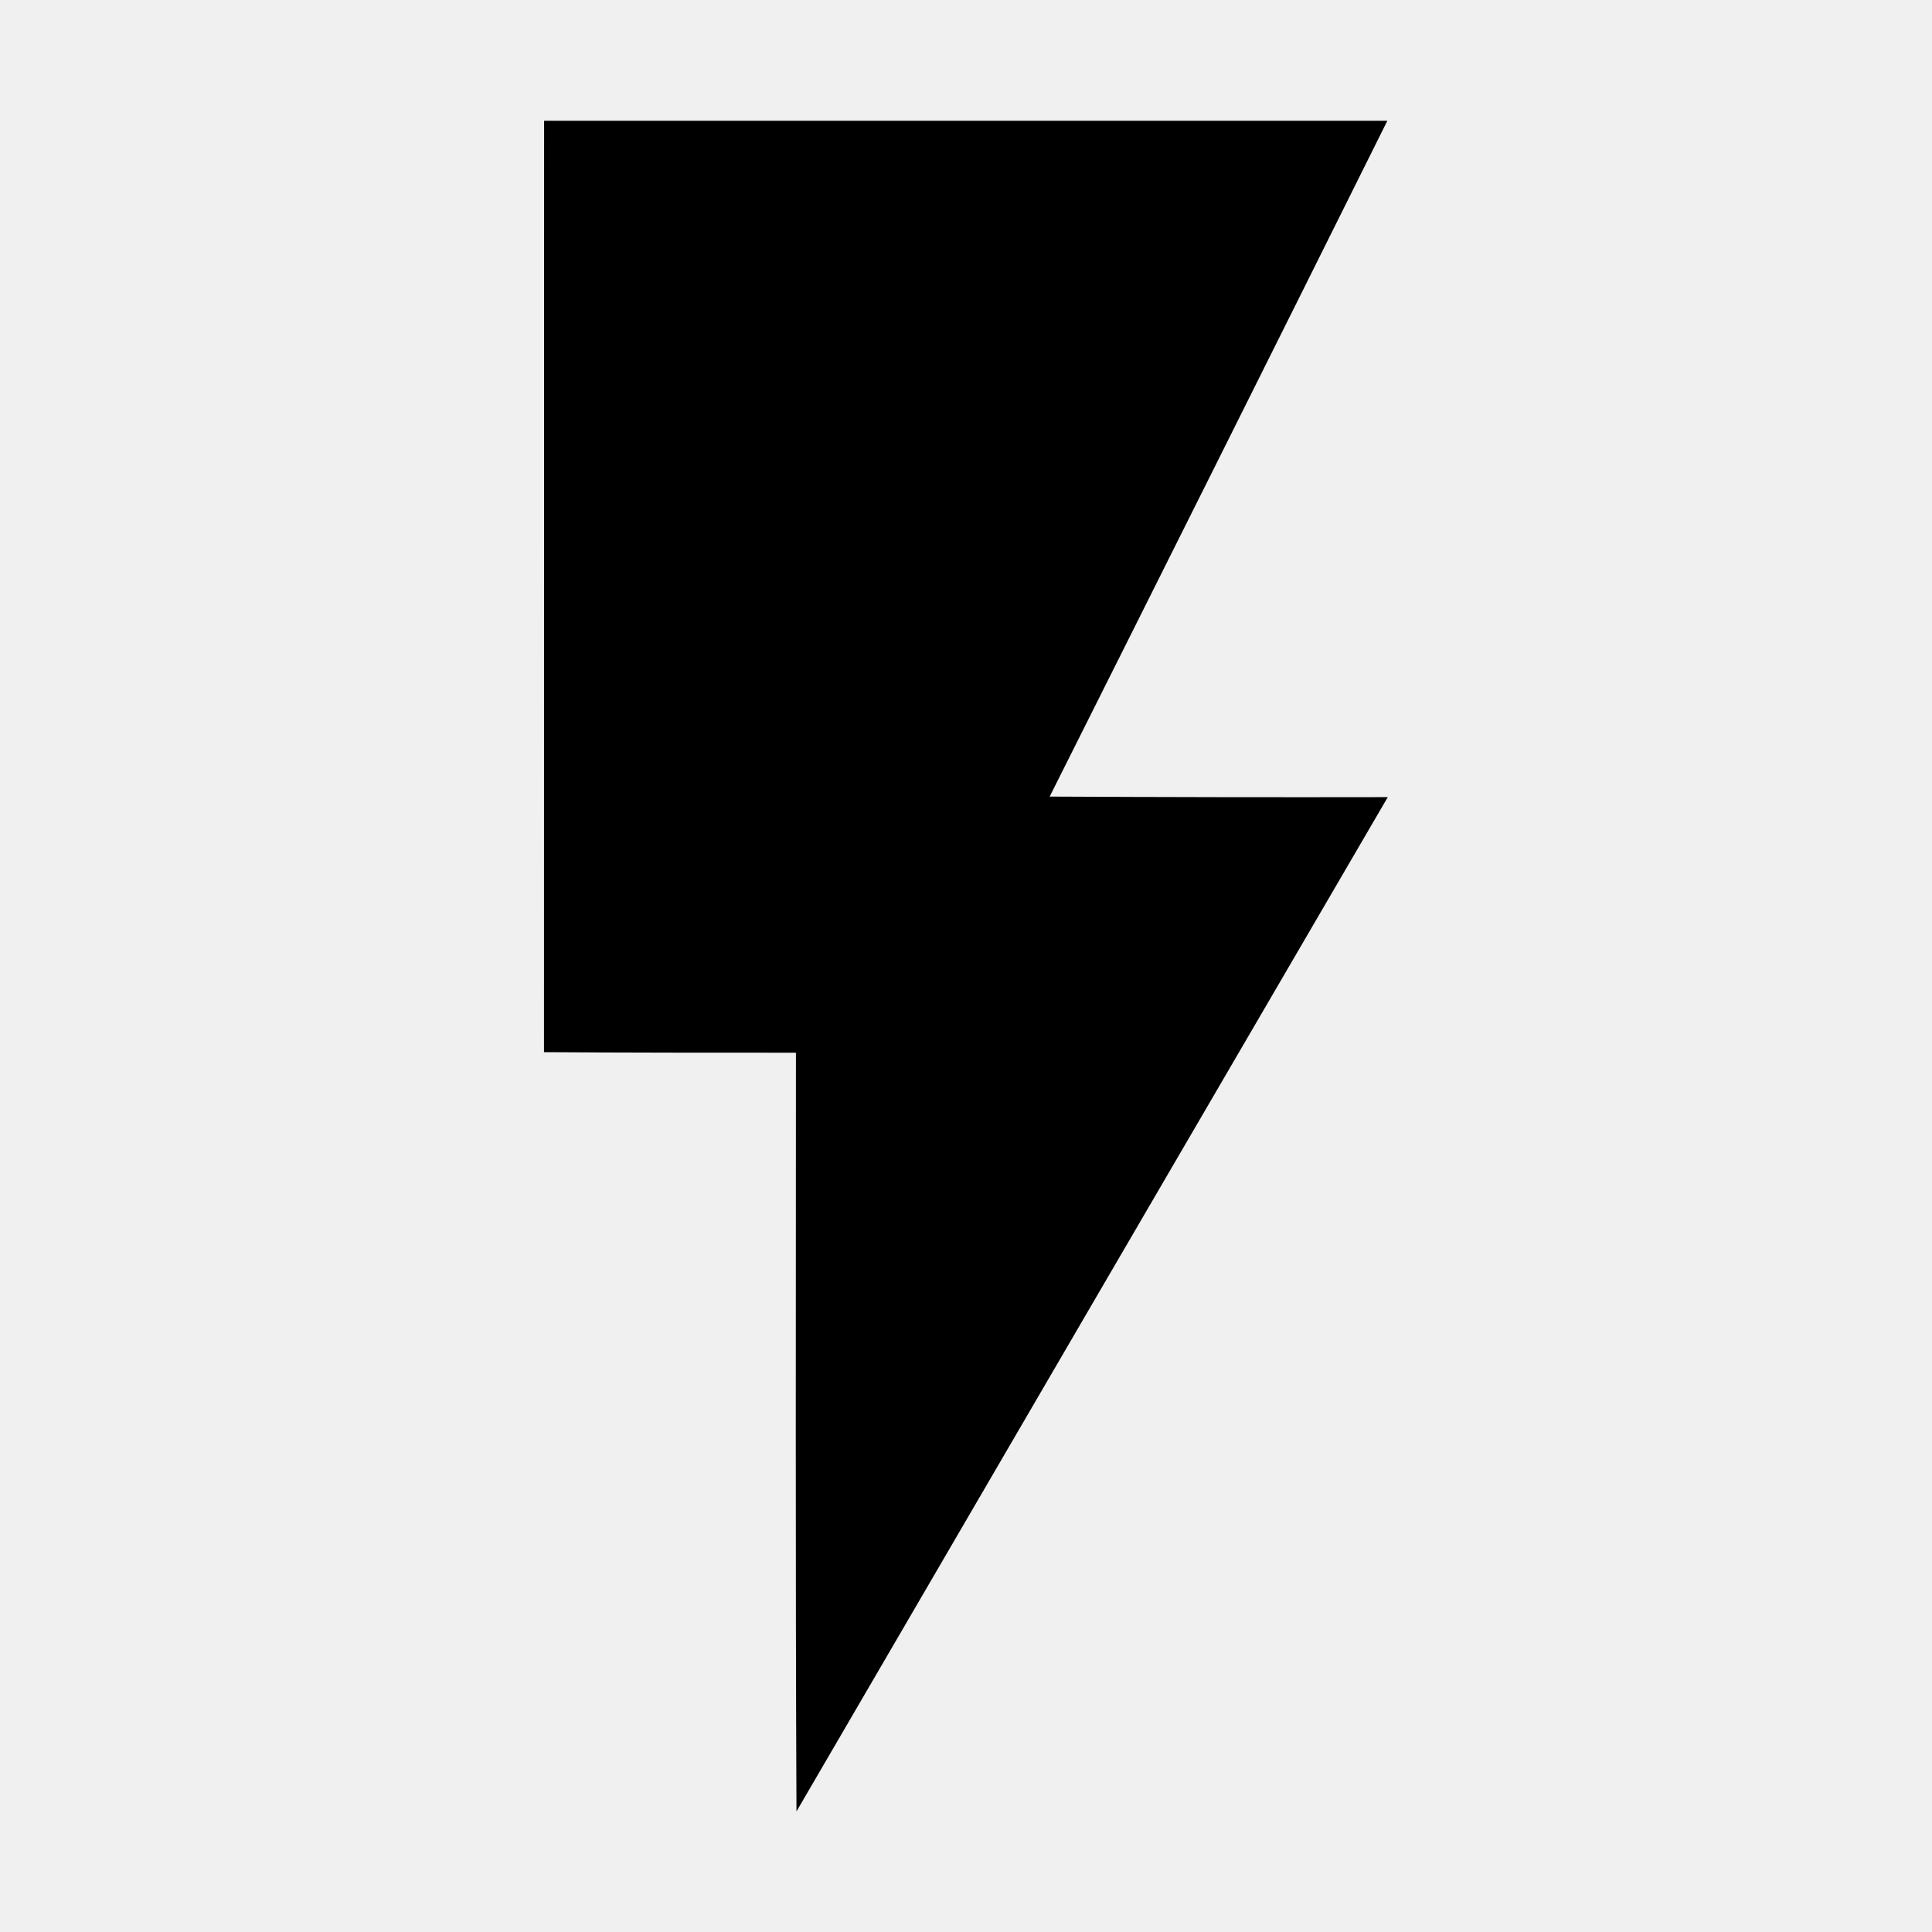
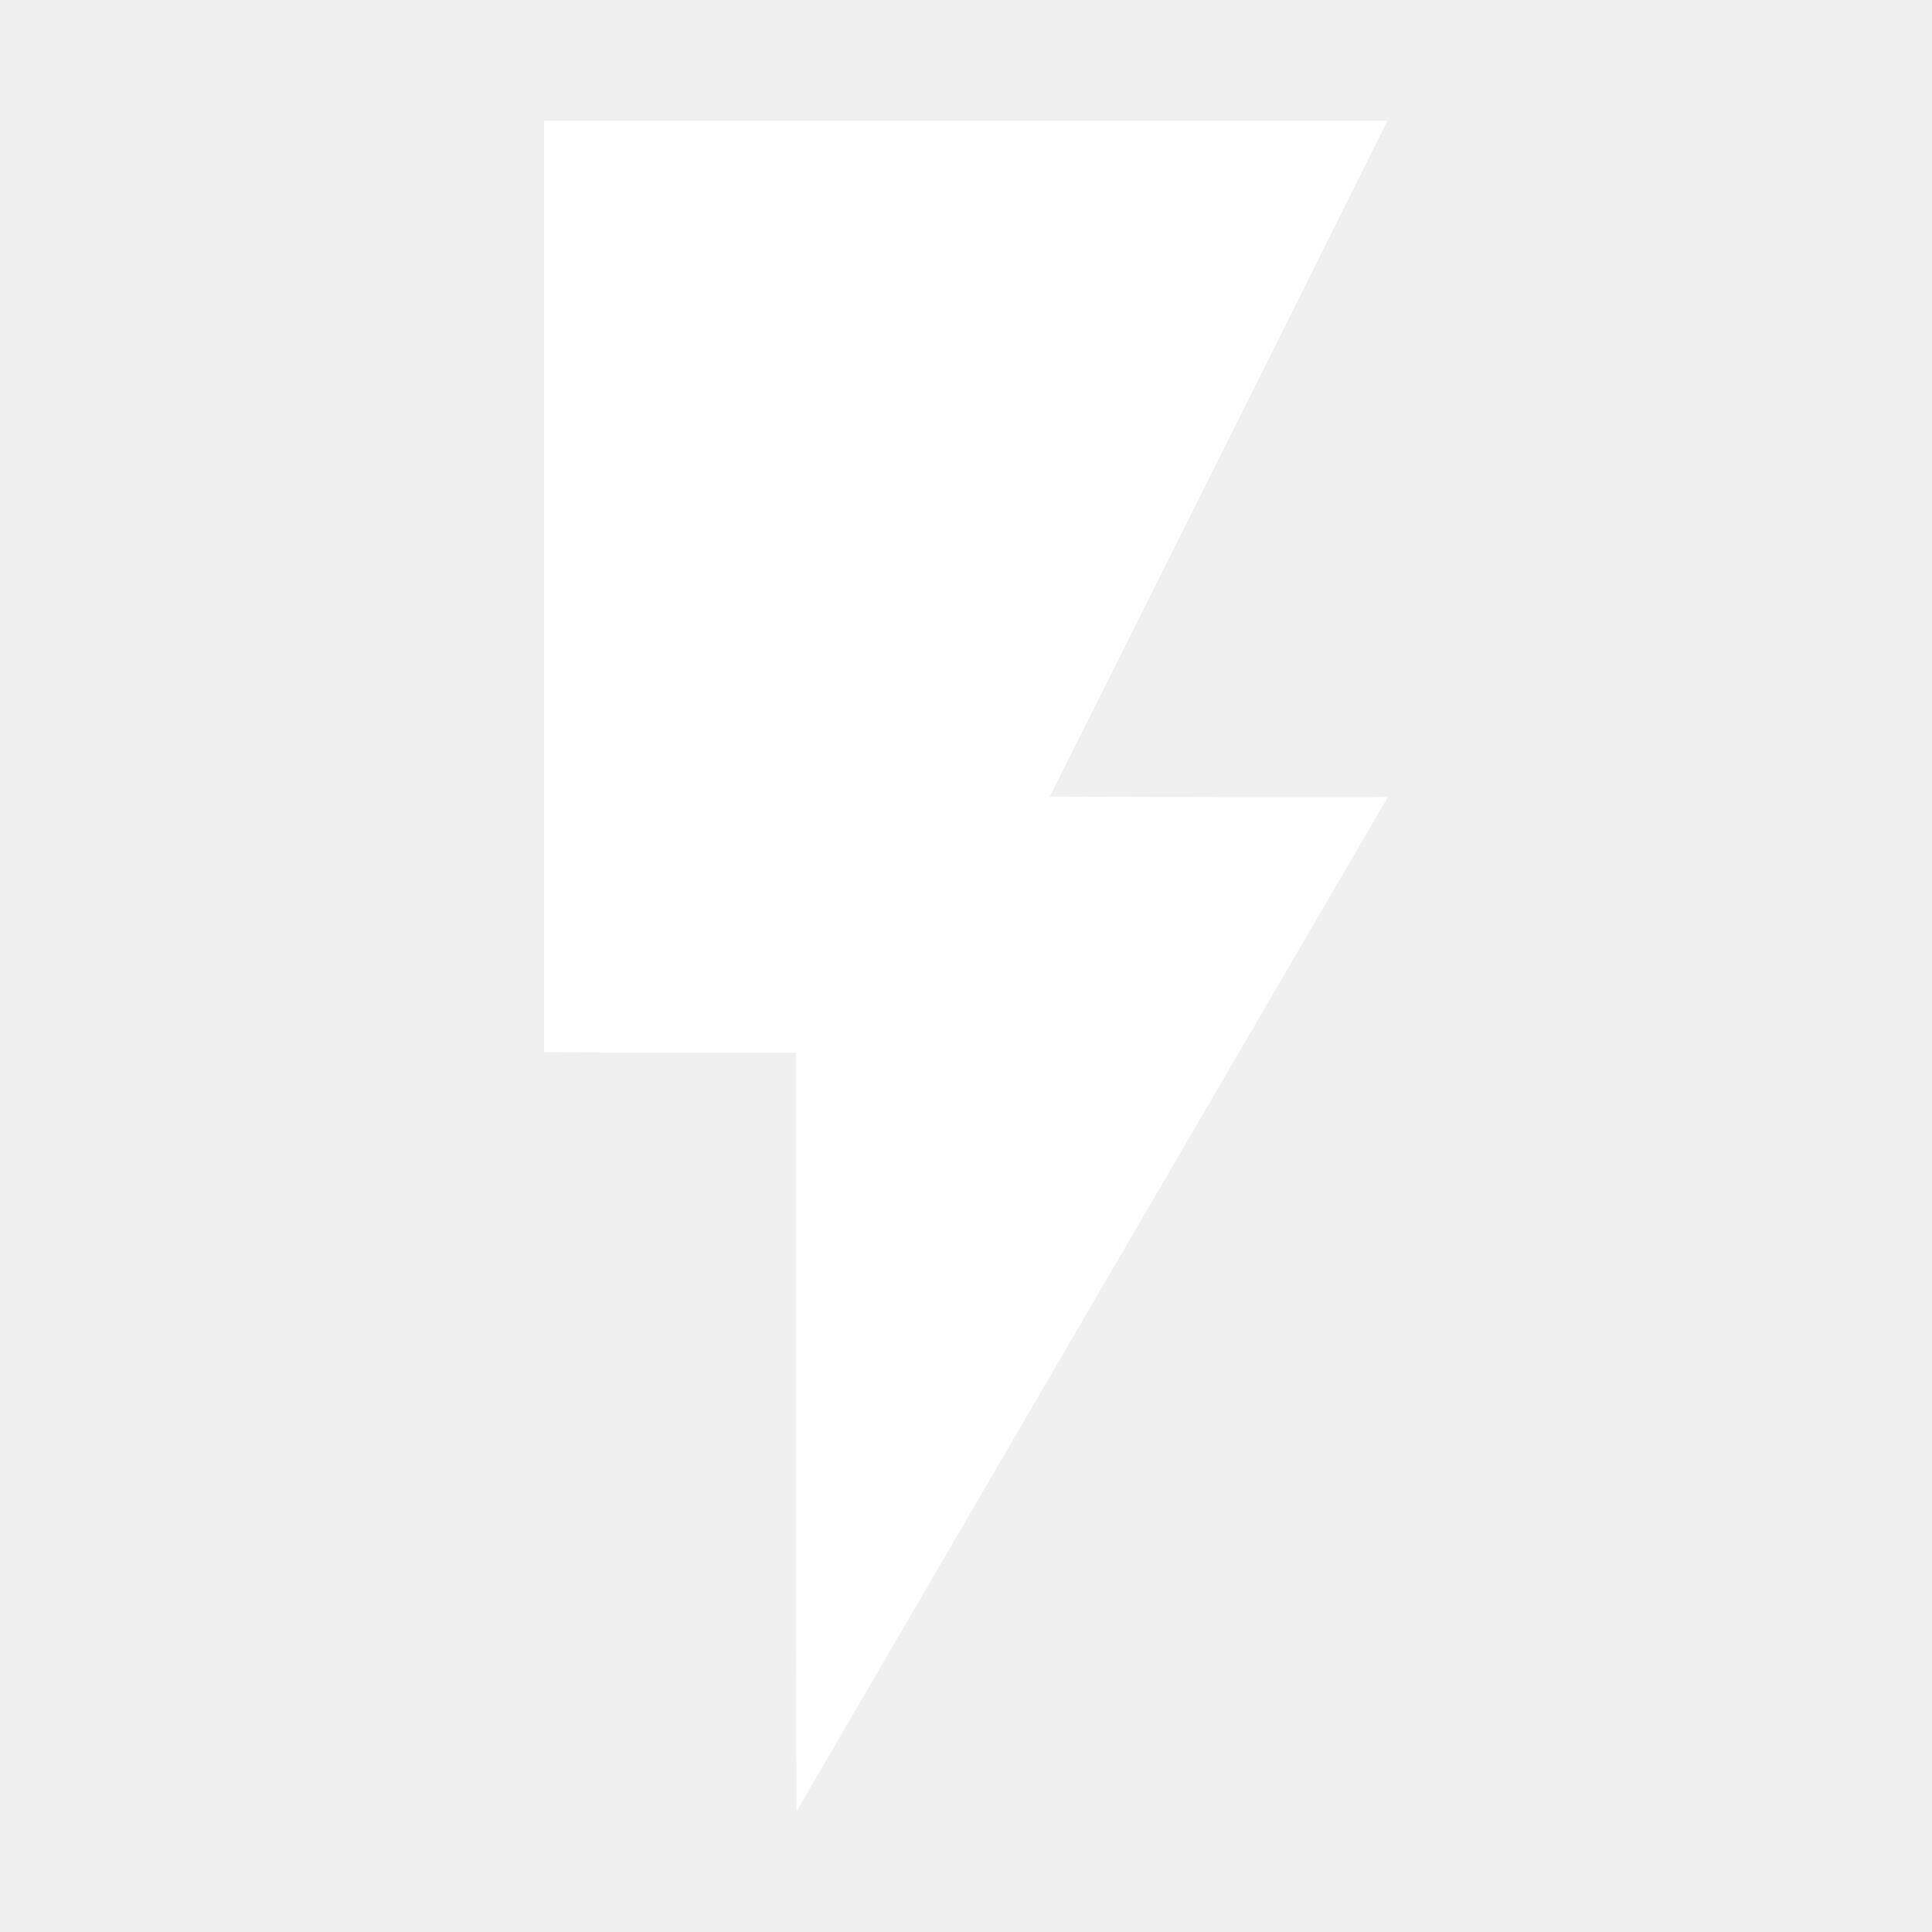
<svg xmlns="http://www.w3.org/2000/svg" width="800px" height="800px" viewBox="0 0 32 32">
-   <path d="M9.012,2H22.979q-2.787,5.6-5.593,11.194,2.8.014,5.6.009-4.9,8.4-9.794,16.8c-.019-4.192-.009-8.375-.009-12.567-1.391,0-2.782,0-4.173-.009Z" style="fill:#000000" />
+   <path d="M9.012,2H22.979q-2.787,5.6-5.593,11.194,2.8.014,5.6.009-4.9,8.4-9.794,16.8c-.019-4.192-.009-8.375-.009-12.567-1.391,0-2.782,0-4.173-.009Z" style="fill:#FFFFFF" />
</svg>
